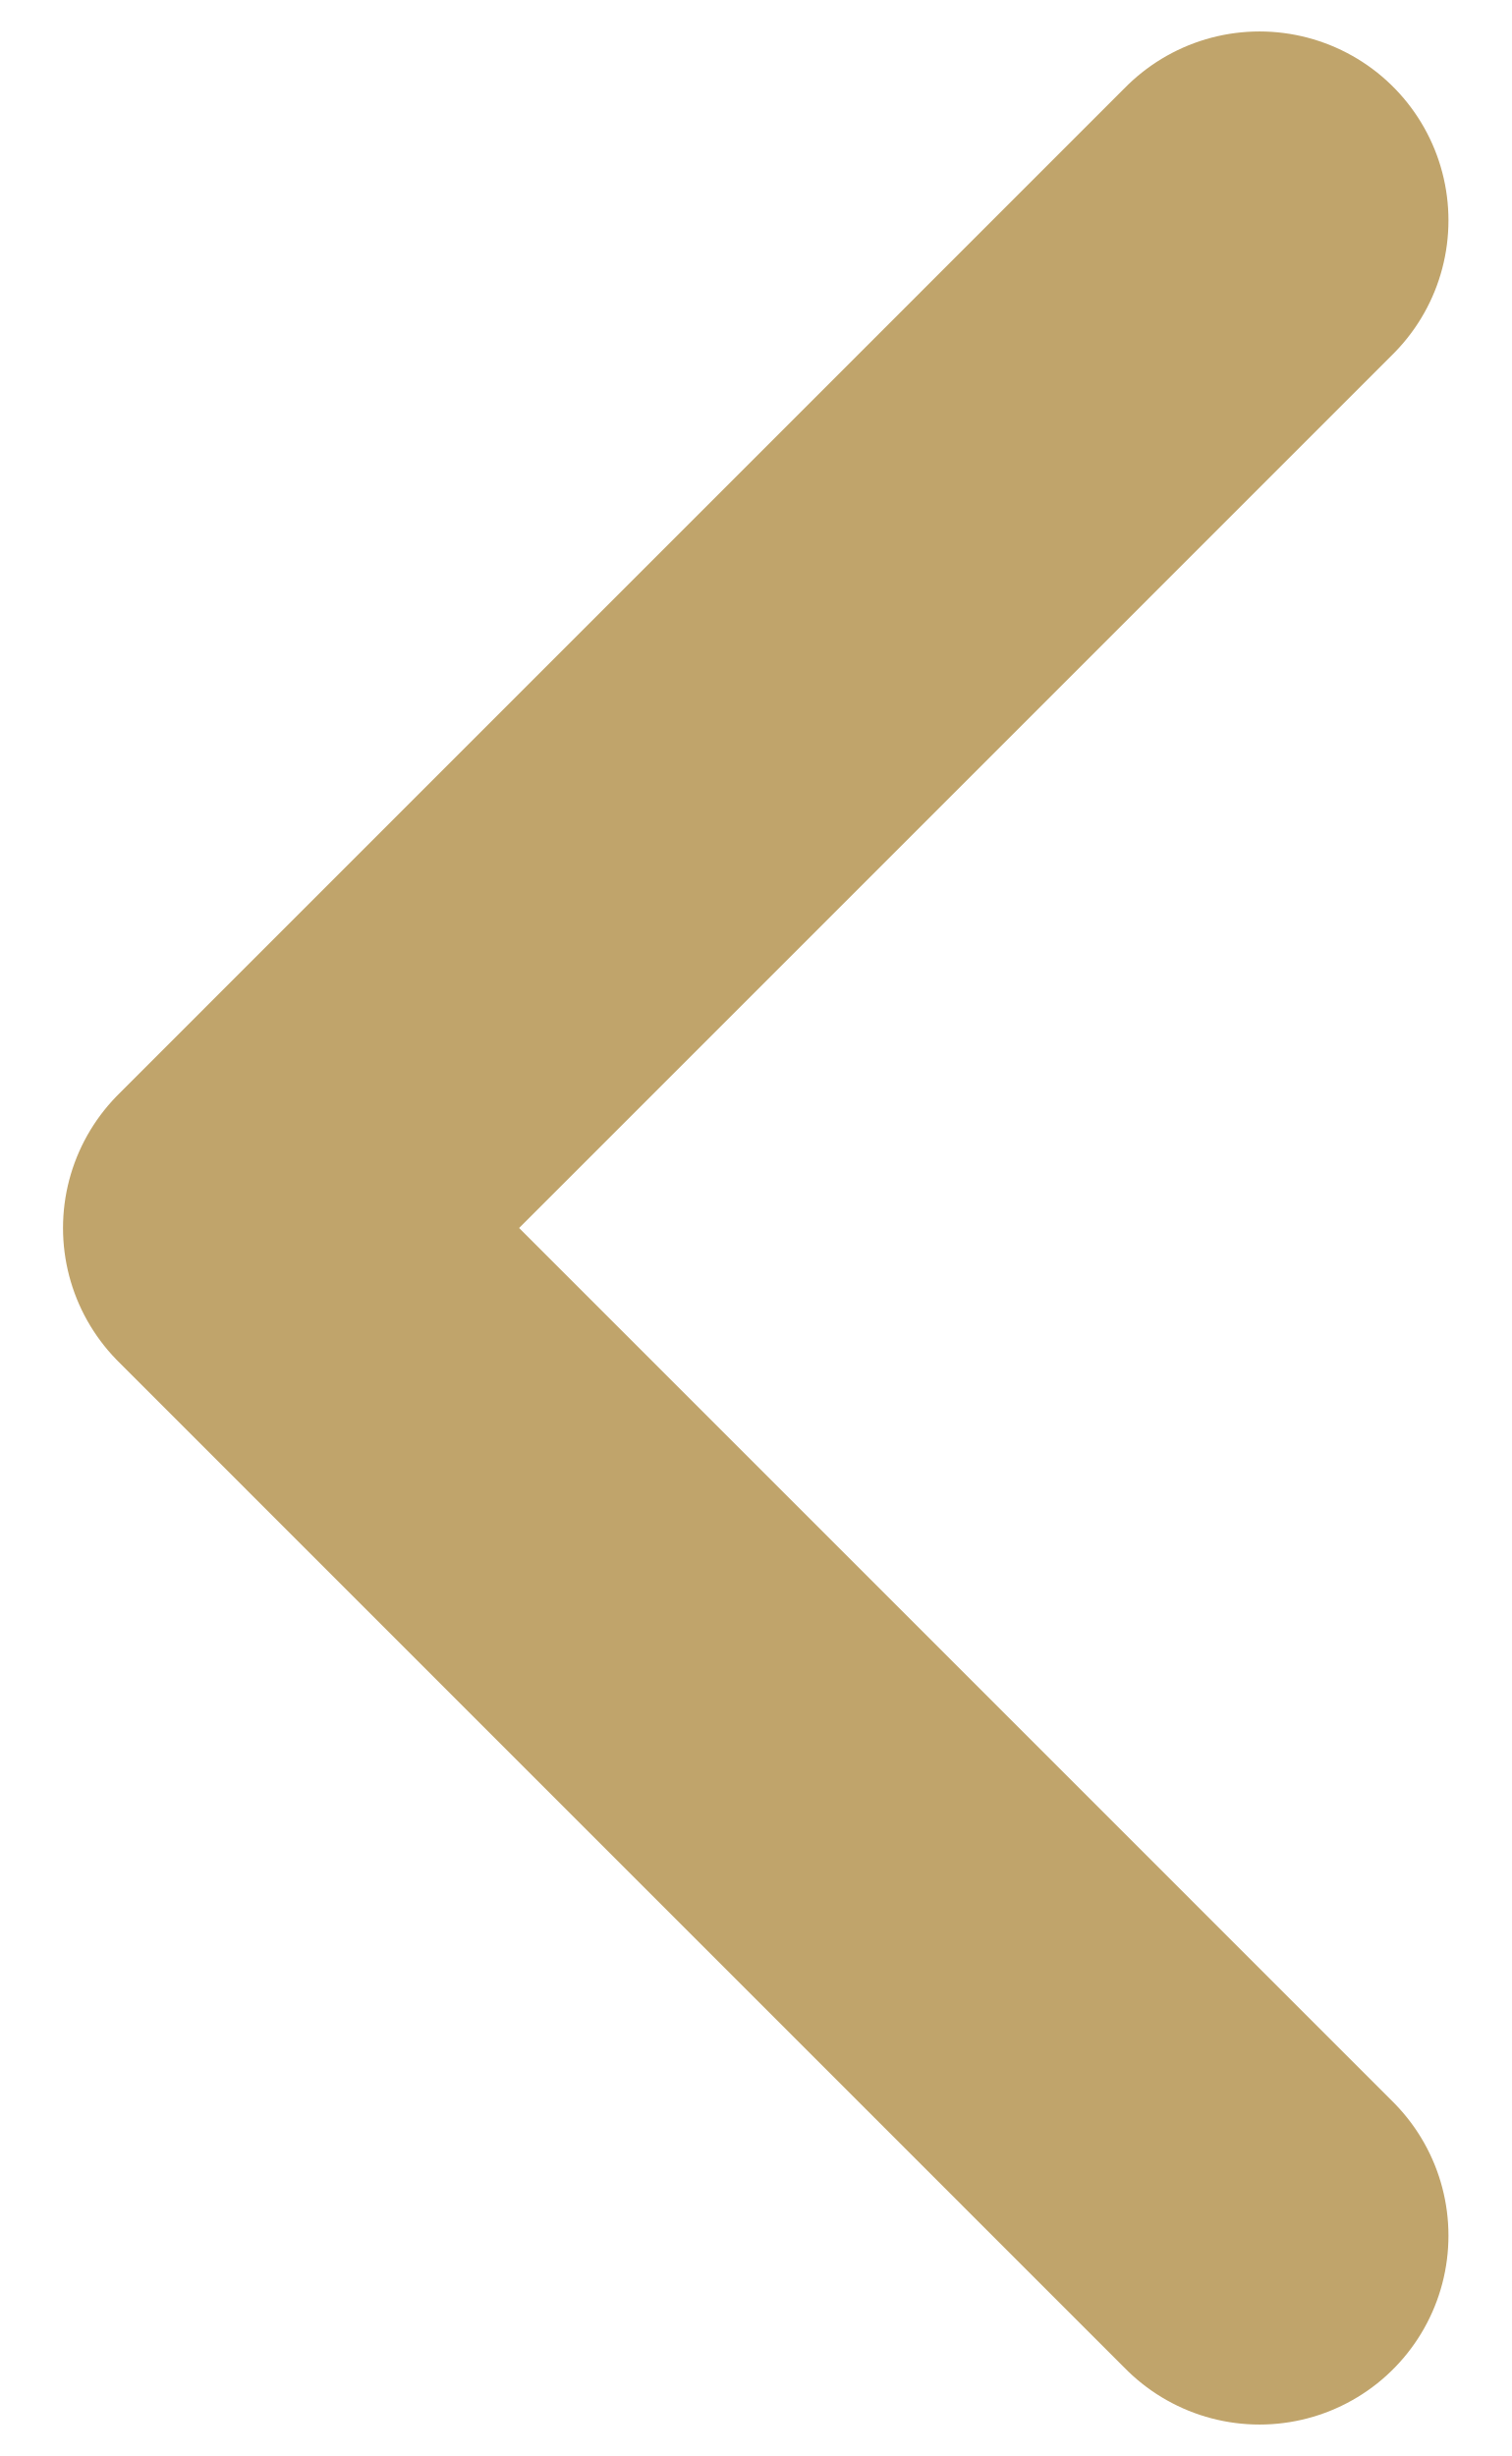
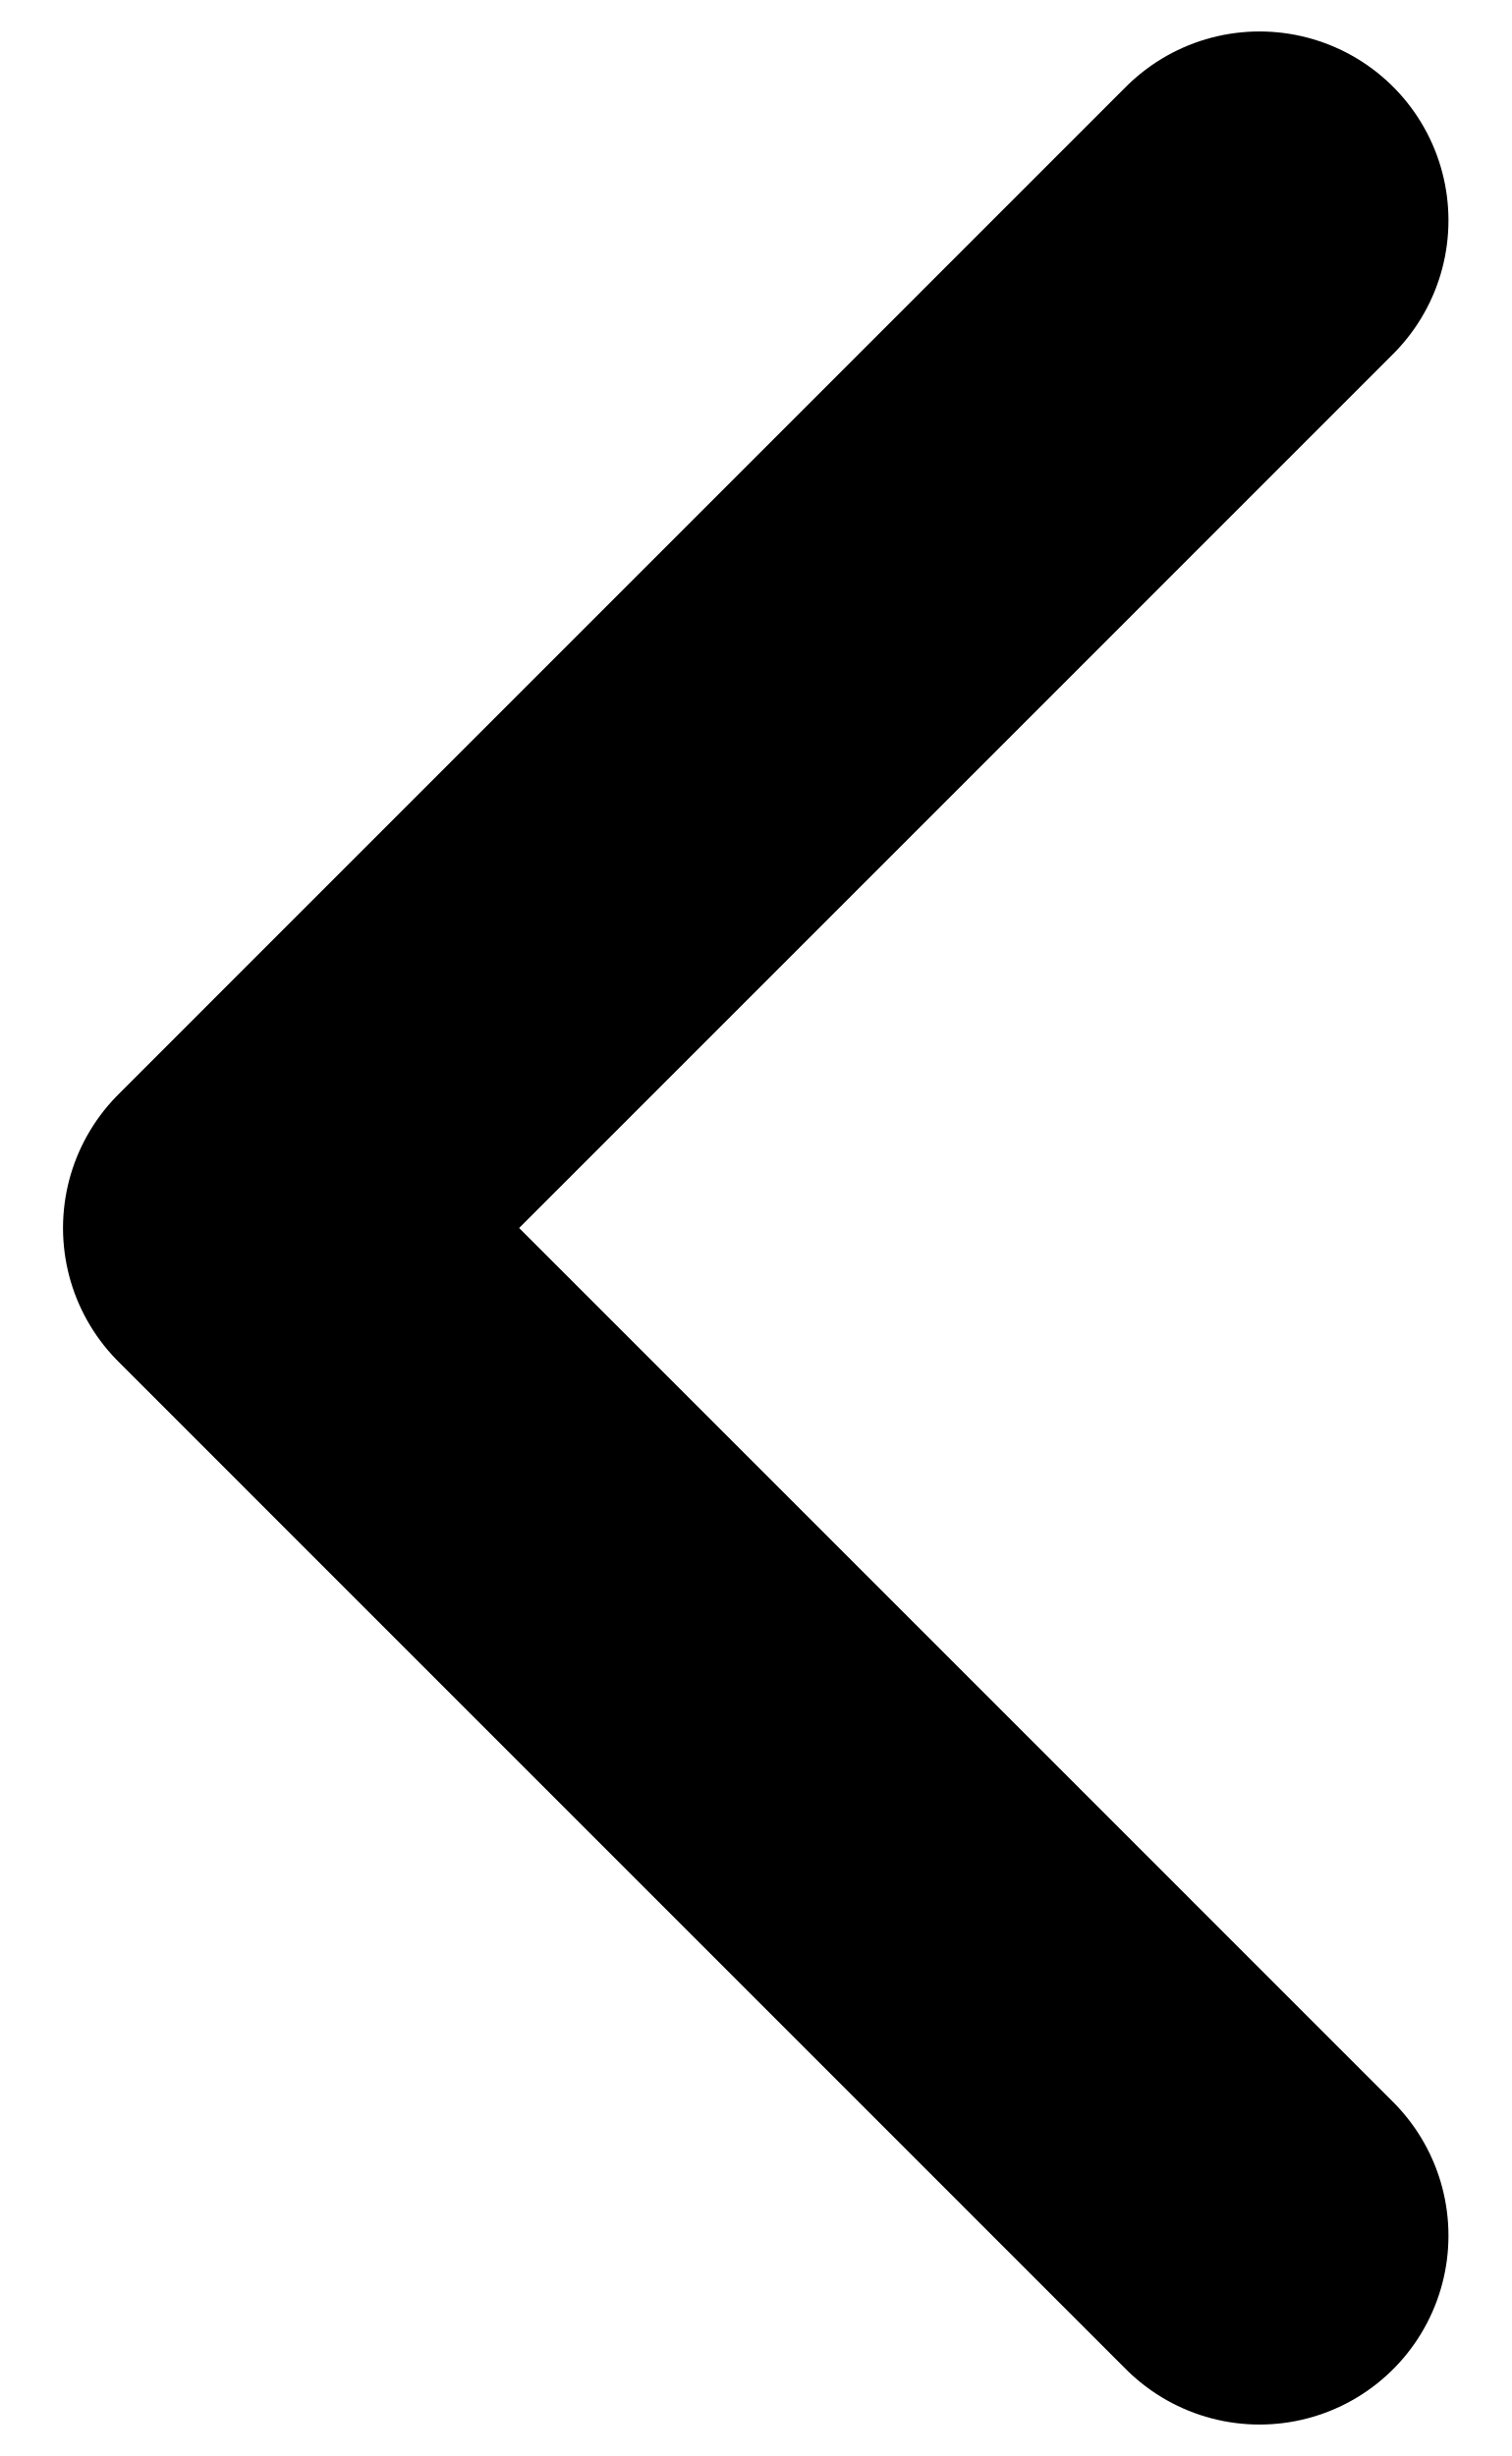
<svg xmlns="http://www.w3.org/2000/svg" width="16" height="26" viewBox="0 0 16 26" fill="none">
-   <path d="M13.333 2.333L2.667 13L13.333 23.667" stroke="#C0A46B" stroke-width="4" stroke-miterlimit="10" stroke-linecap="round" stroke-linejoin="round" />
+   <path d="M13.333 2.333L2.667 13L13.333 23.667" stroke="currentColor" stroke-width="4" stroke-miterlimit="10" stroke-linecap="round" stroke-linejoin="round" />
</svg>
